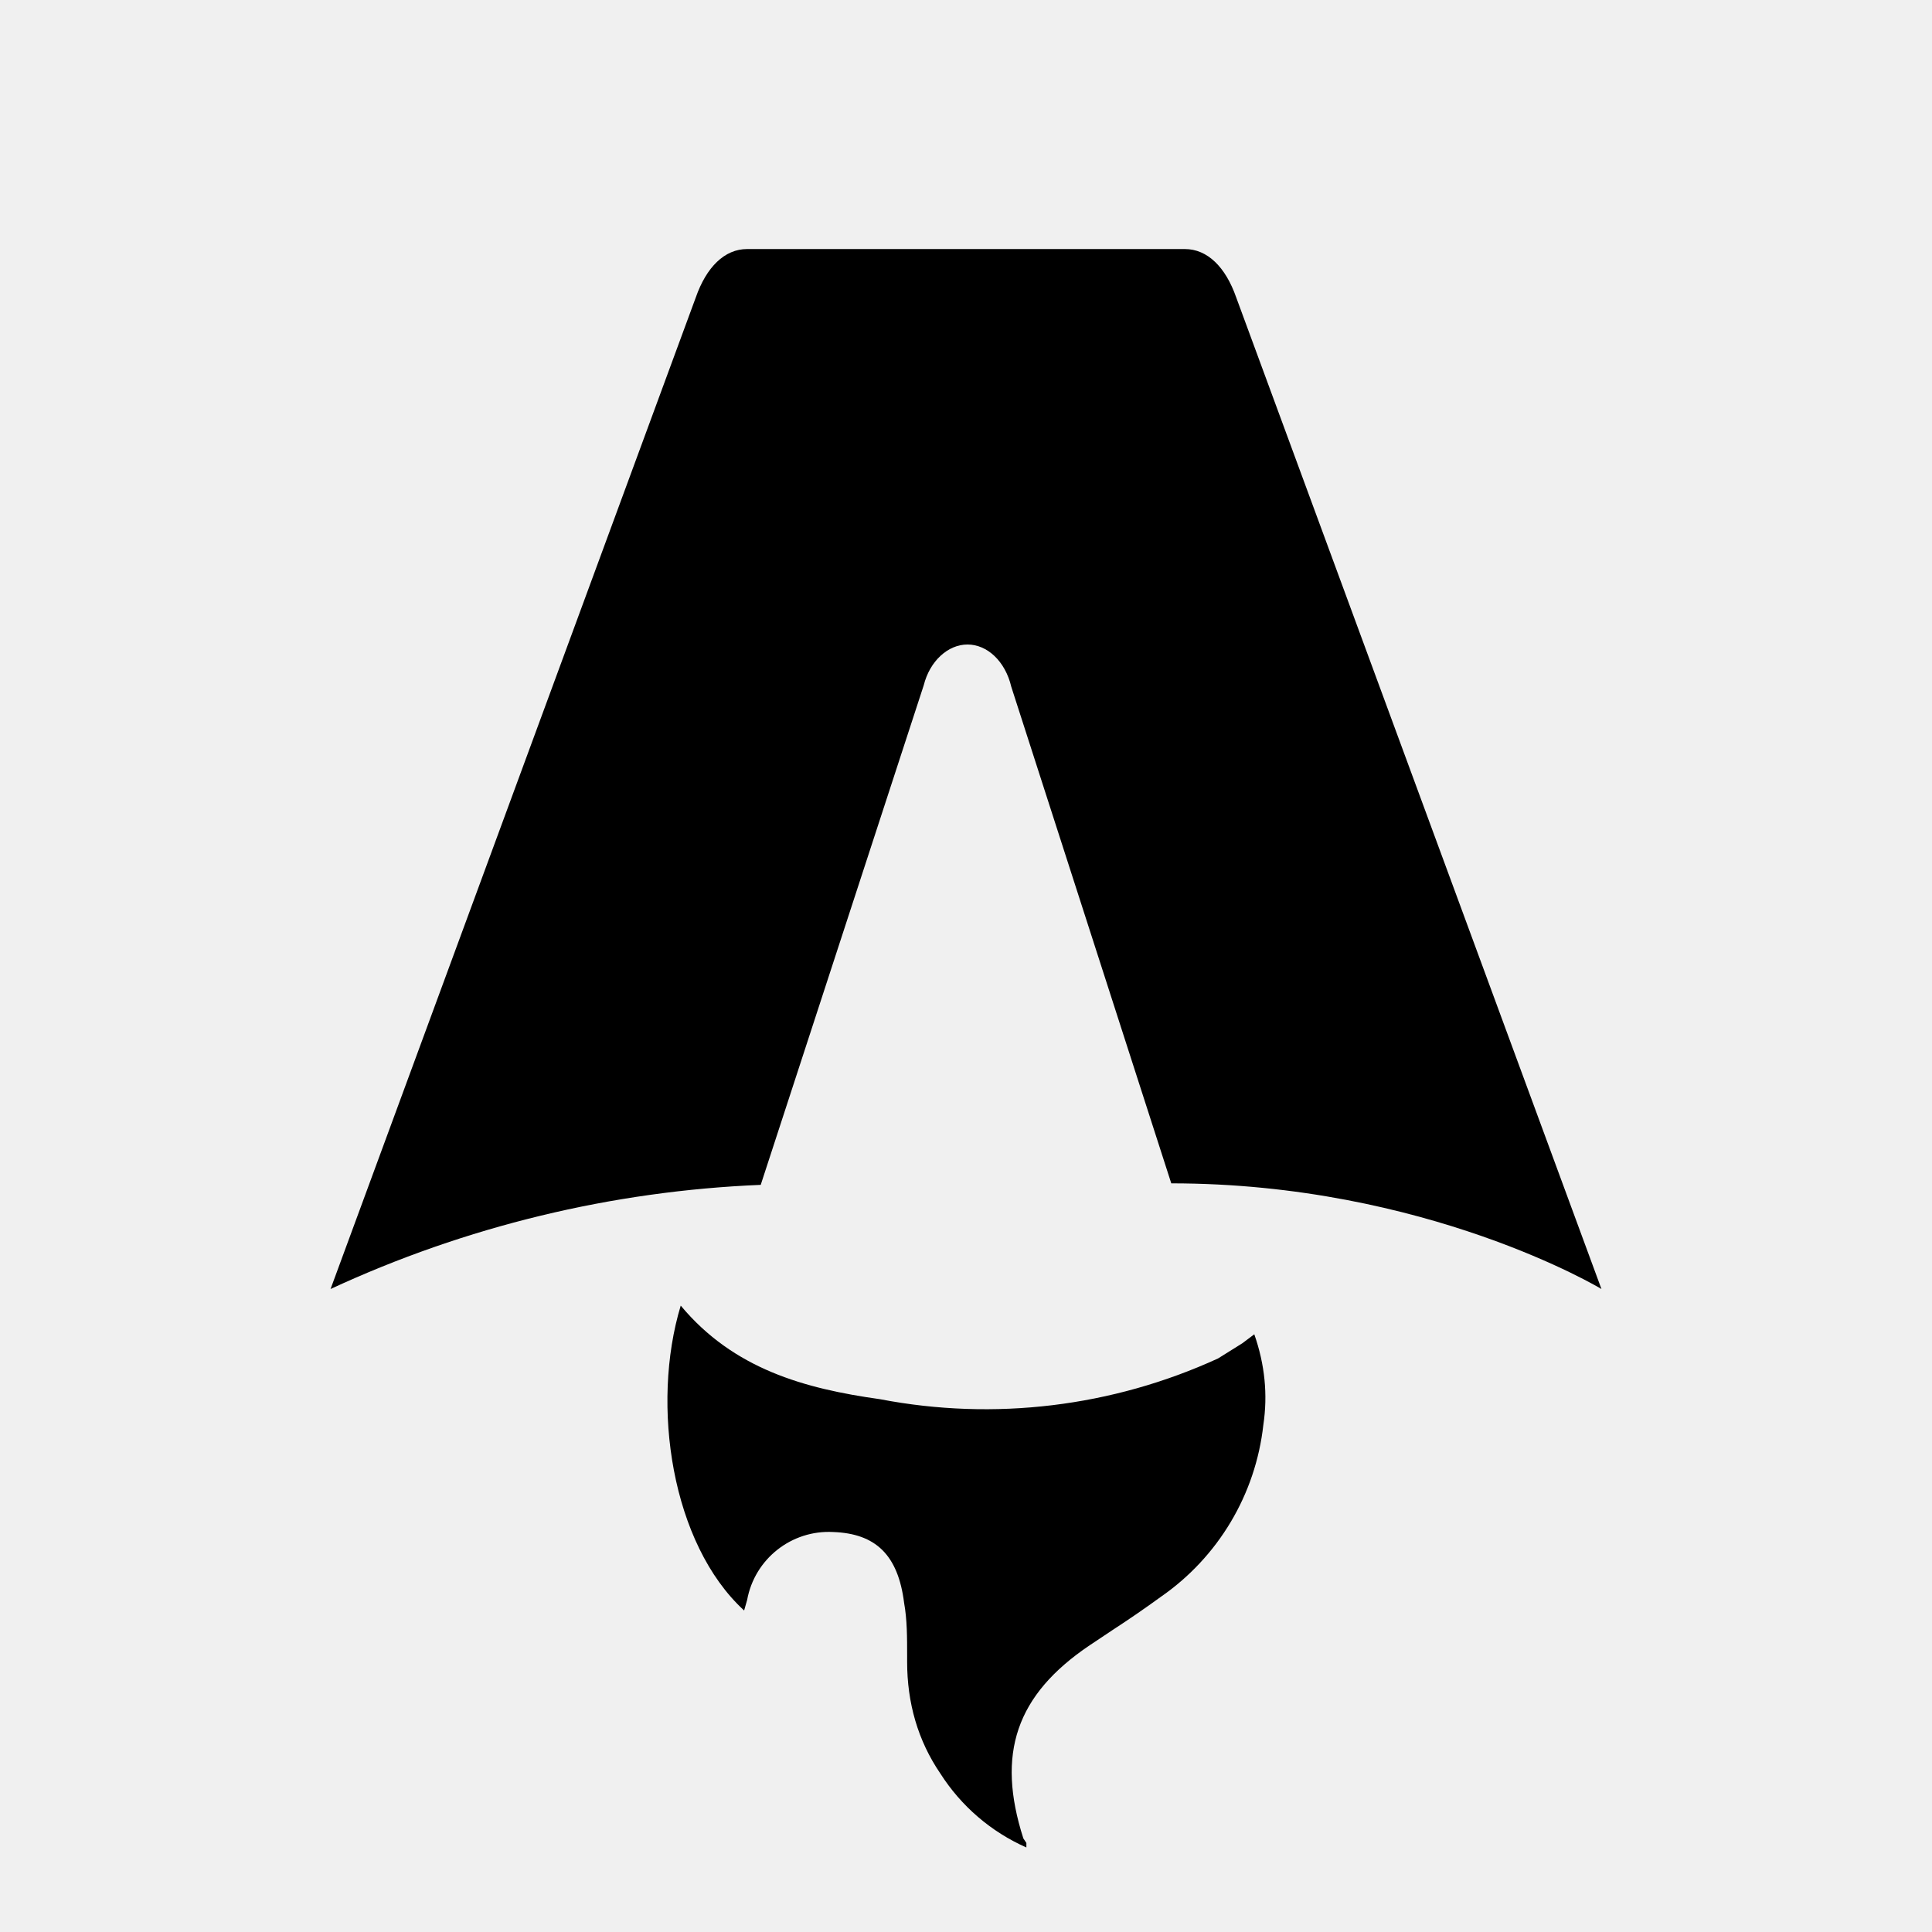
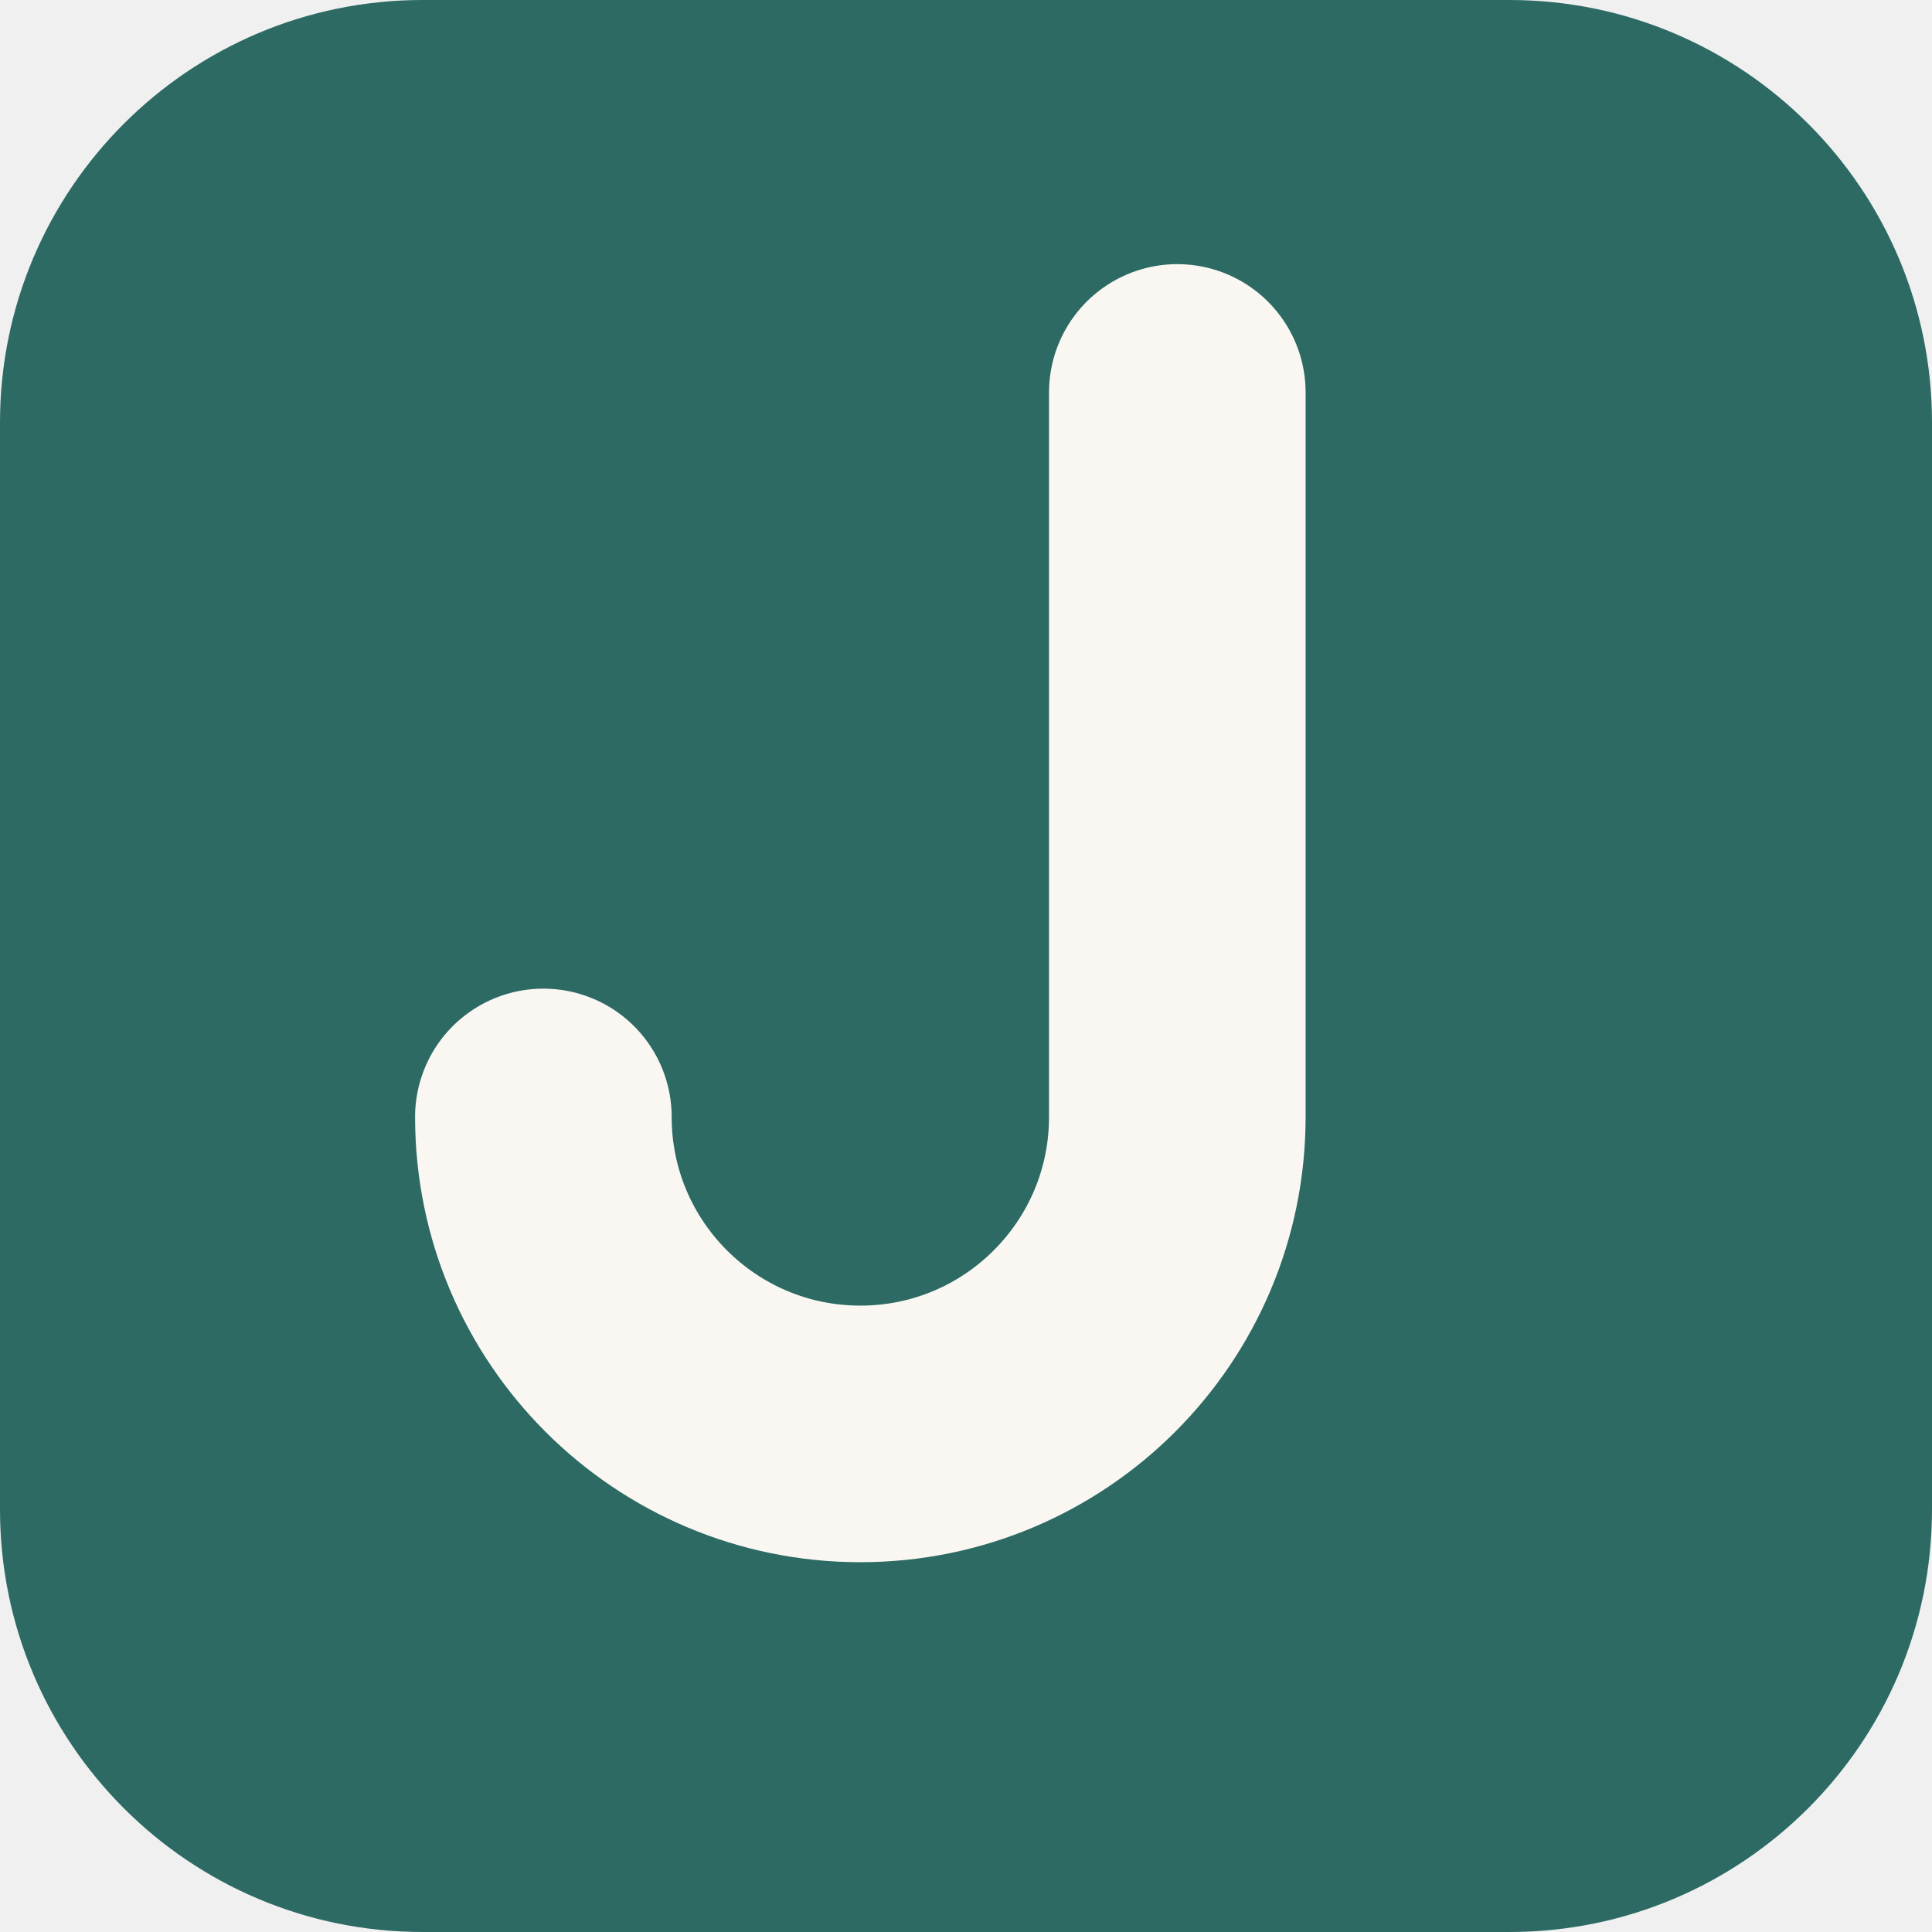
- <svg xmlns="http://www.w3.org/2000/svg" fill="none" viewBox="0 0 128 128">
-   <path d="M50.4 78.5a75.1 75.1 0 0 0-28.5 6.9l24.2-65.7c.7-2 1.9-3.2 3.4-3.2h29c1.5 0 2.7 1.2 3.4 3.2l24.2 65.7s-11.6-7-28.5-7L67 45.5c-.4-1.7-1.6-2.8-2.9-2.8-1.3 0-2.5 1.1-2.9 2.7L50.4 78.5Zm-1.1 28.2Zm-4.2-20.2c-2 6.6-.6 15.8 4.2 20.2a17.5 17.5 0 0 1 .2-.7 5.5 5.5 0 0 1 5.7-4.5c2.8.1 4.3 1.5 4.7 4.7.2 1.1.2 2.3.2 3.5v.4c0 2.7.7 5.2 2.2 7.4a13 13 0 0 0 5.7 4.9v-.3l-.2-.3c-1.8-5.6-.5-9.5 4.4-12.8l1.5-1a73 73 0 0 0 3.2-2.2 16 16 0 0 0 6.8-11.4c.3-2 .1-4-.6-6l-.8.6-1.6 1a37 37 0 0 1-22.4 2.7c-5-.7-9.7-2-13.2-6.2Z" />
-   <style>
-         path { fill: #000; }
-         @media (prefers-color-scheme: dark) {
-             path { fill: #FFF; }
-         }
-     </style>
+ <svg xmlns="http://www.w3.org/2000/svg" viewBox="0 0 64 64">
+   <rect width="64" height="64" rx="14" fill="#2C6A63" />
+   <path d="M39 13v24a10.5 10.5 0 0 1-21 0" fill="none" stroke="#FAF7F2" stroke-width="8.5" stroke-linecap="round" />
</svg>
